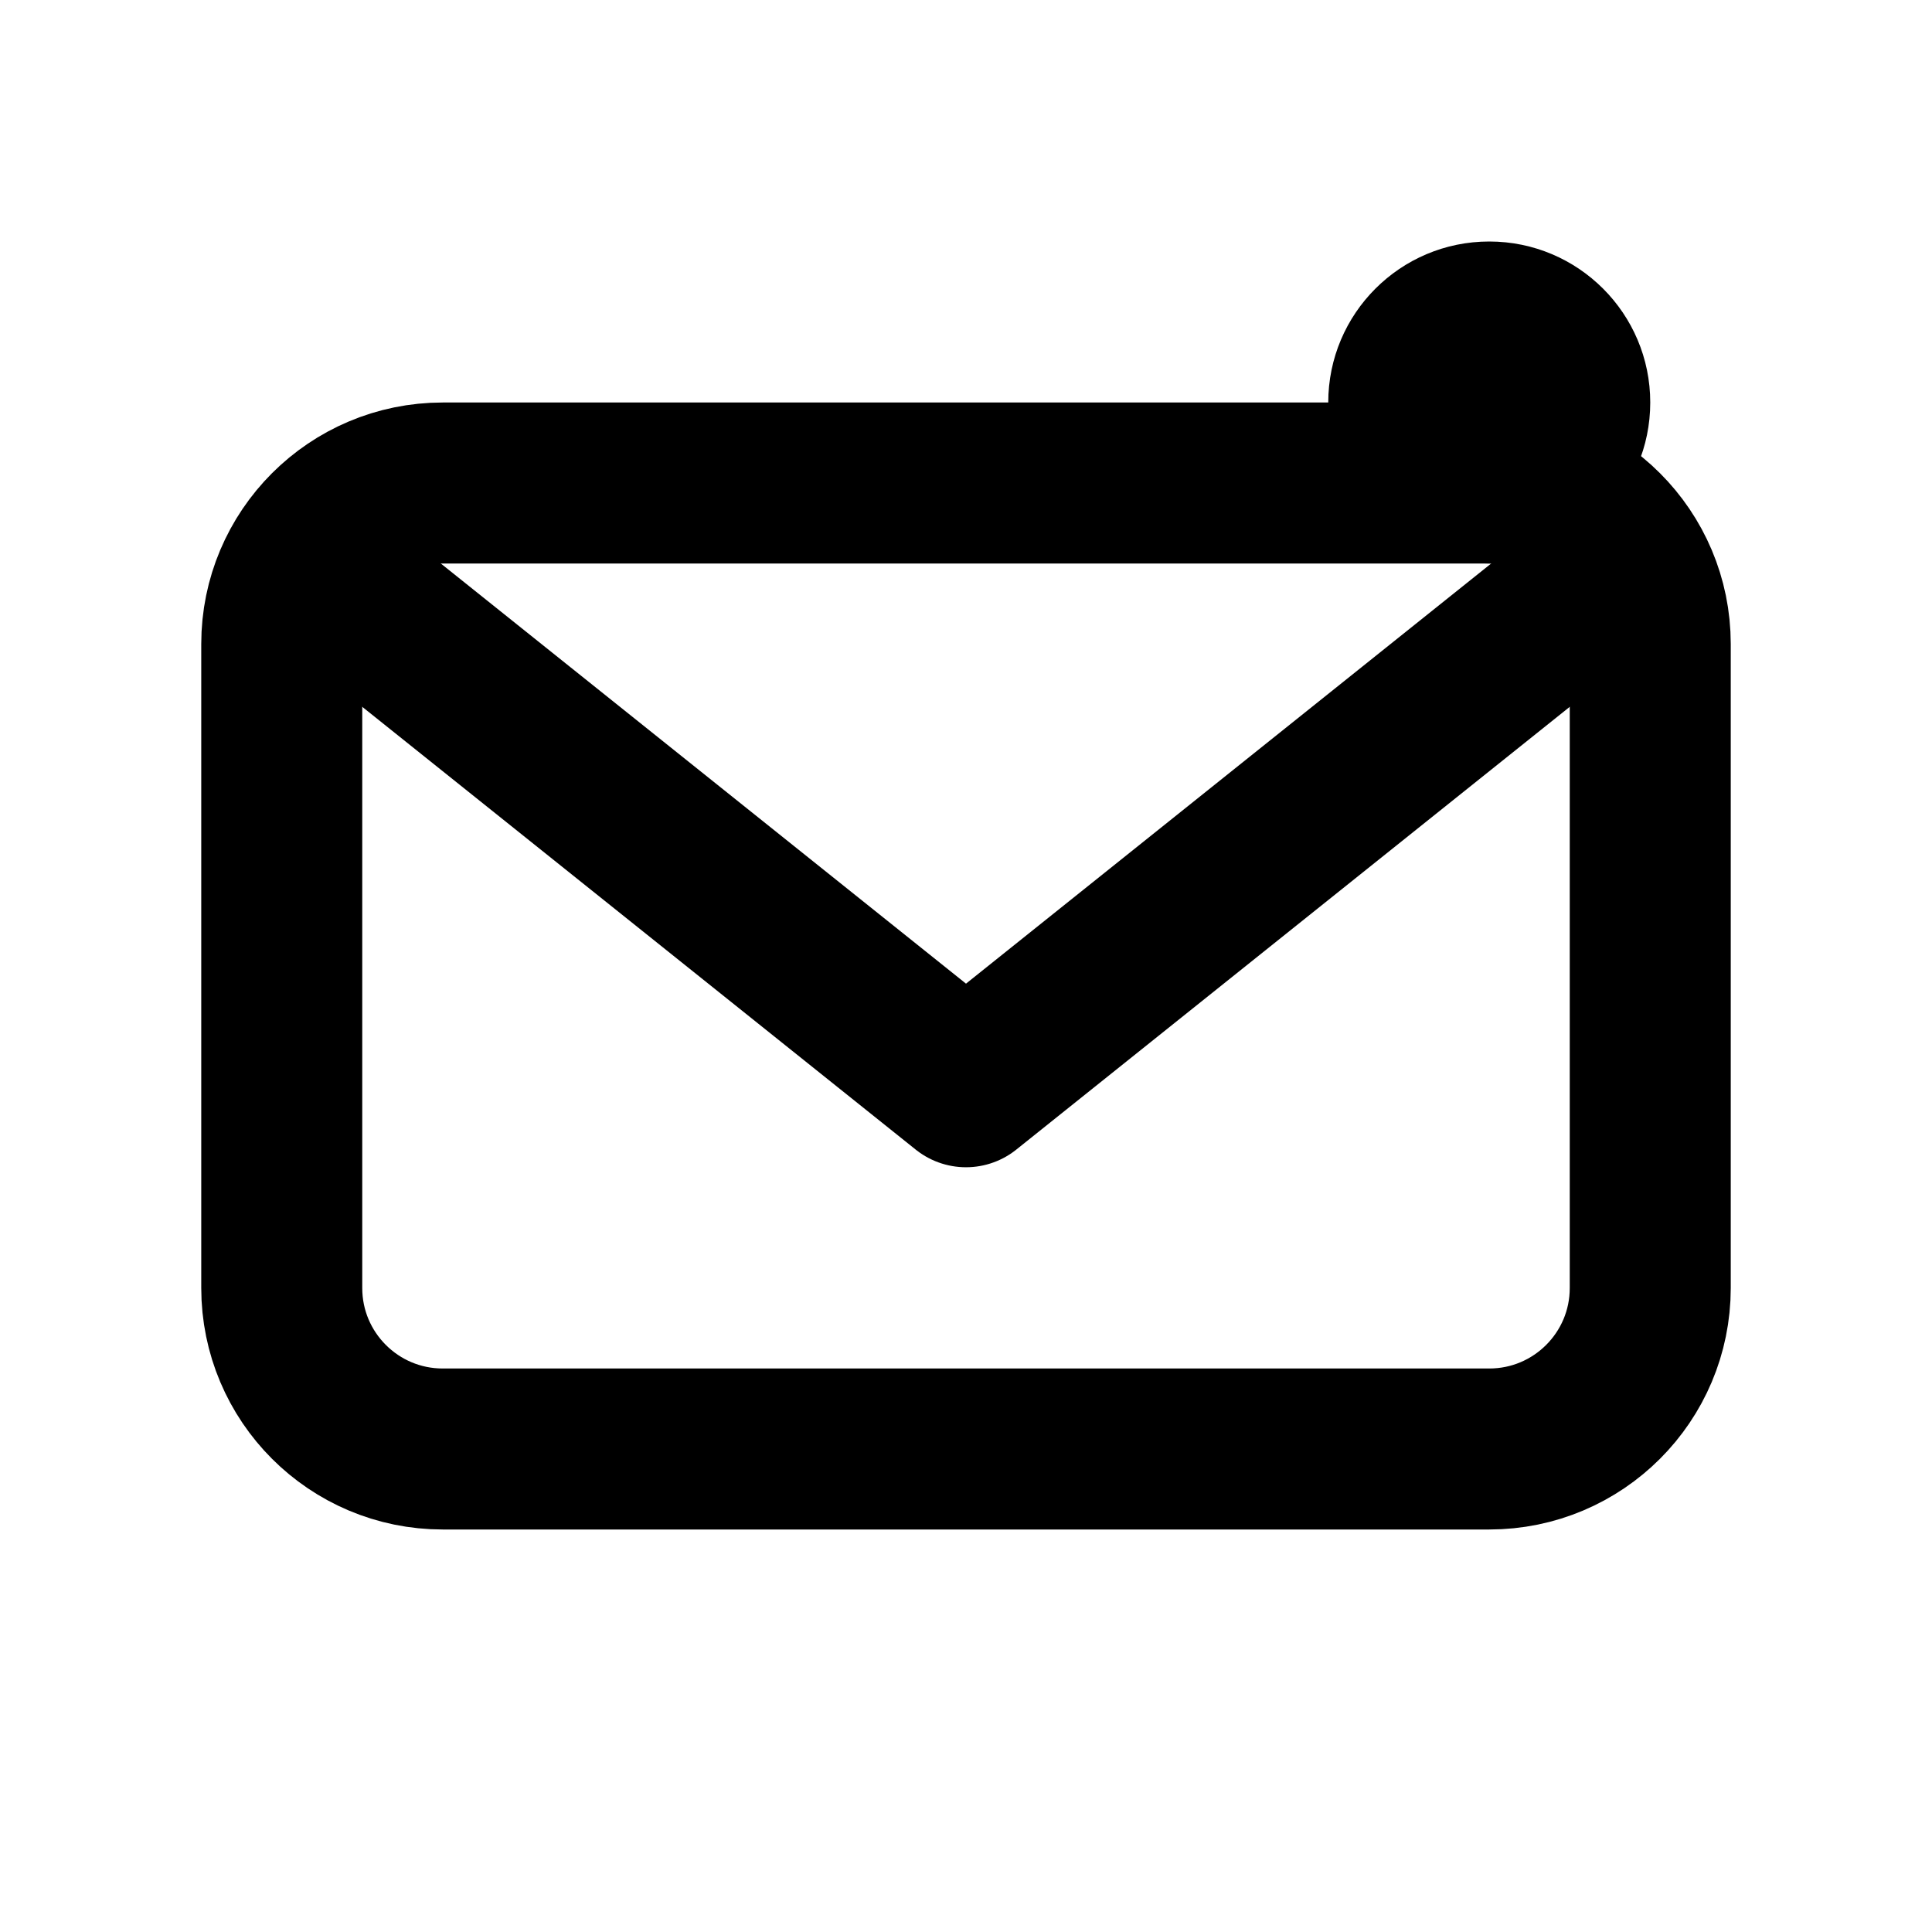
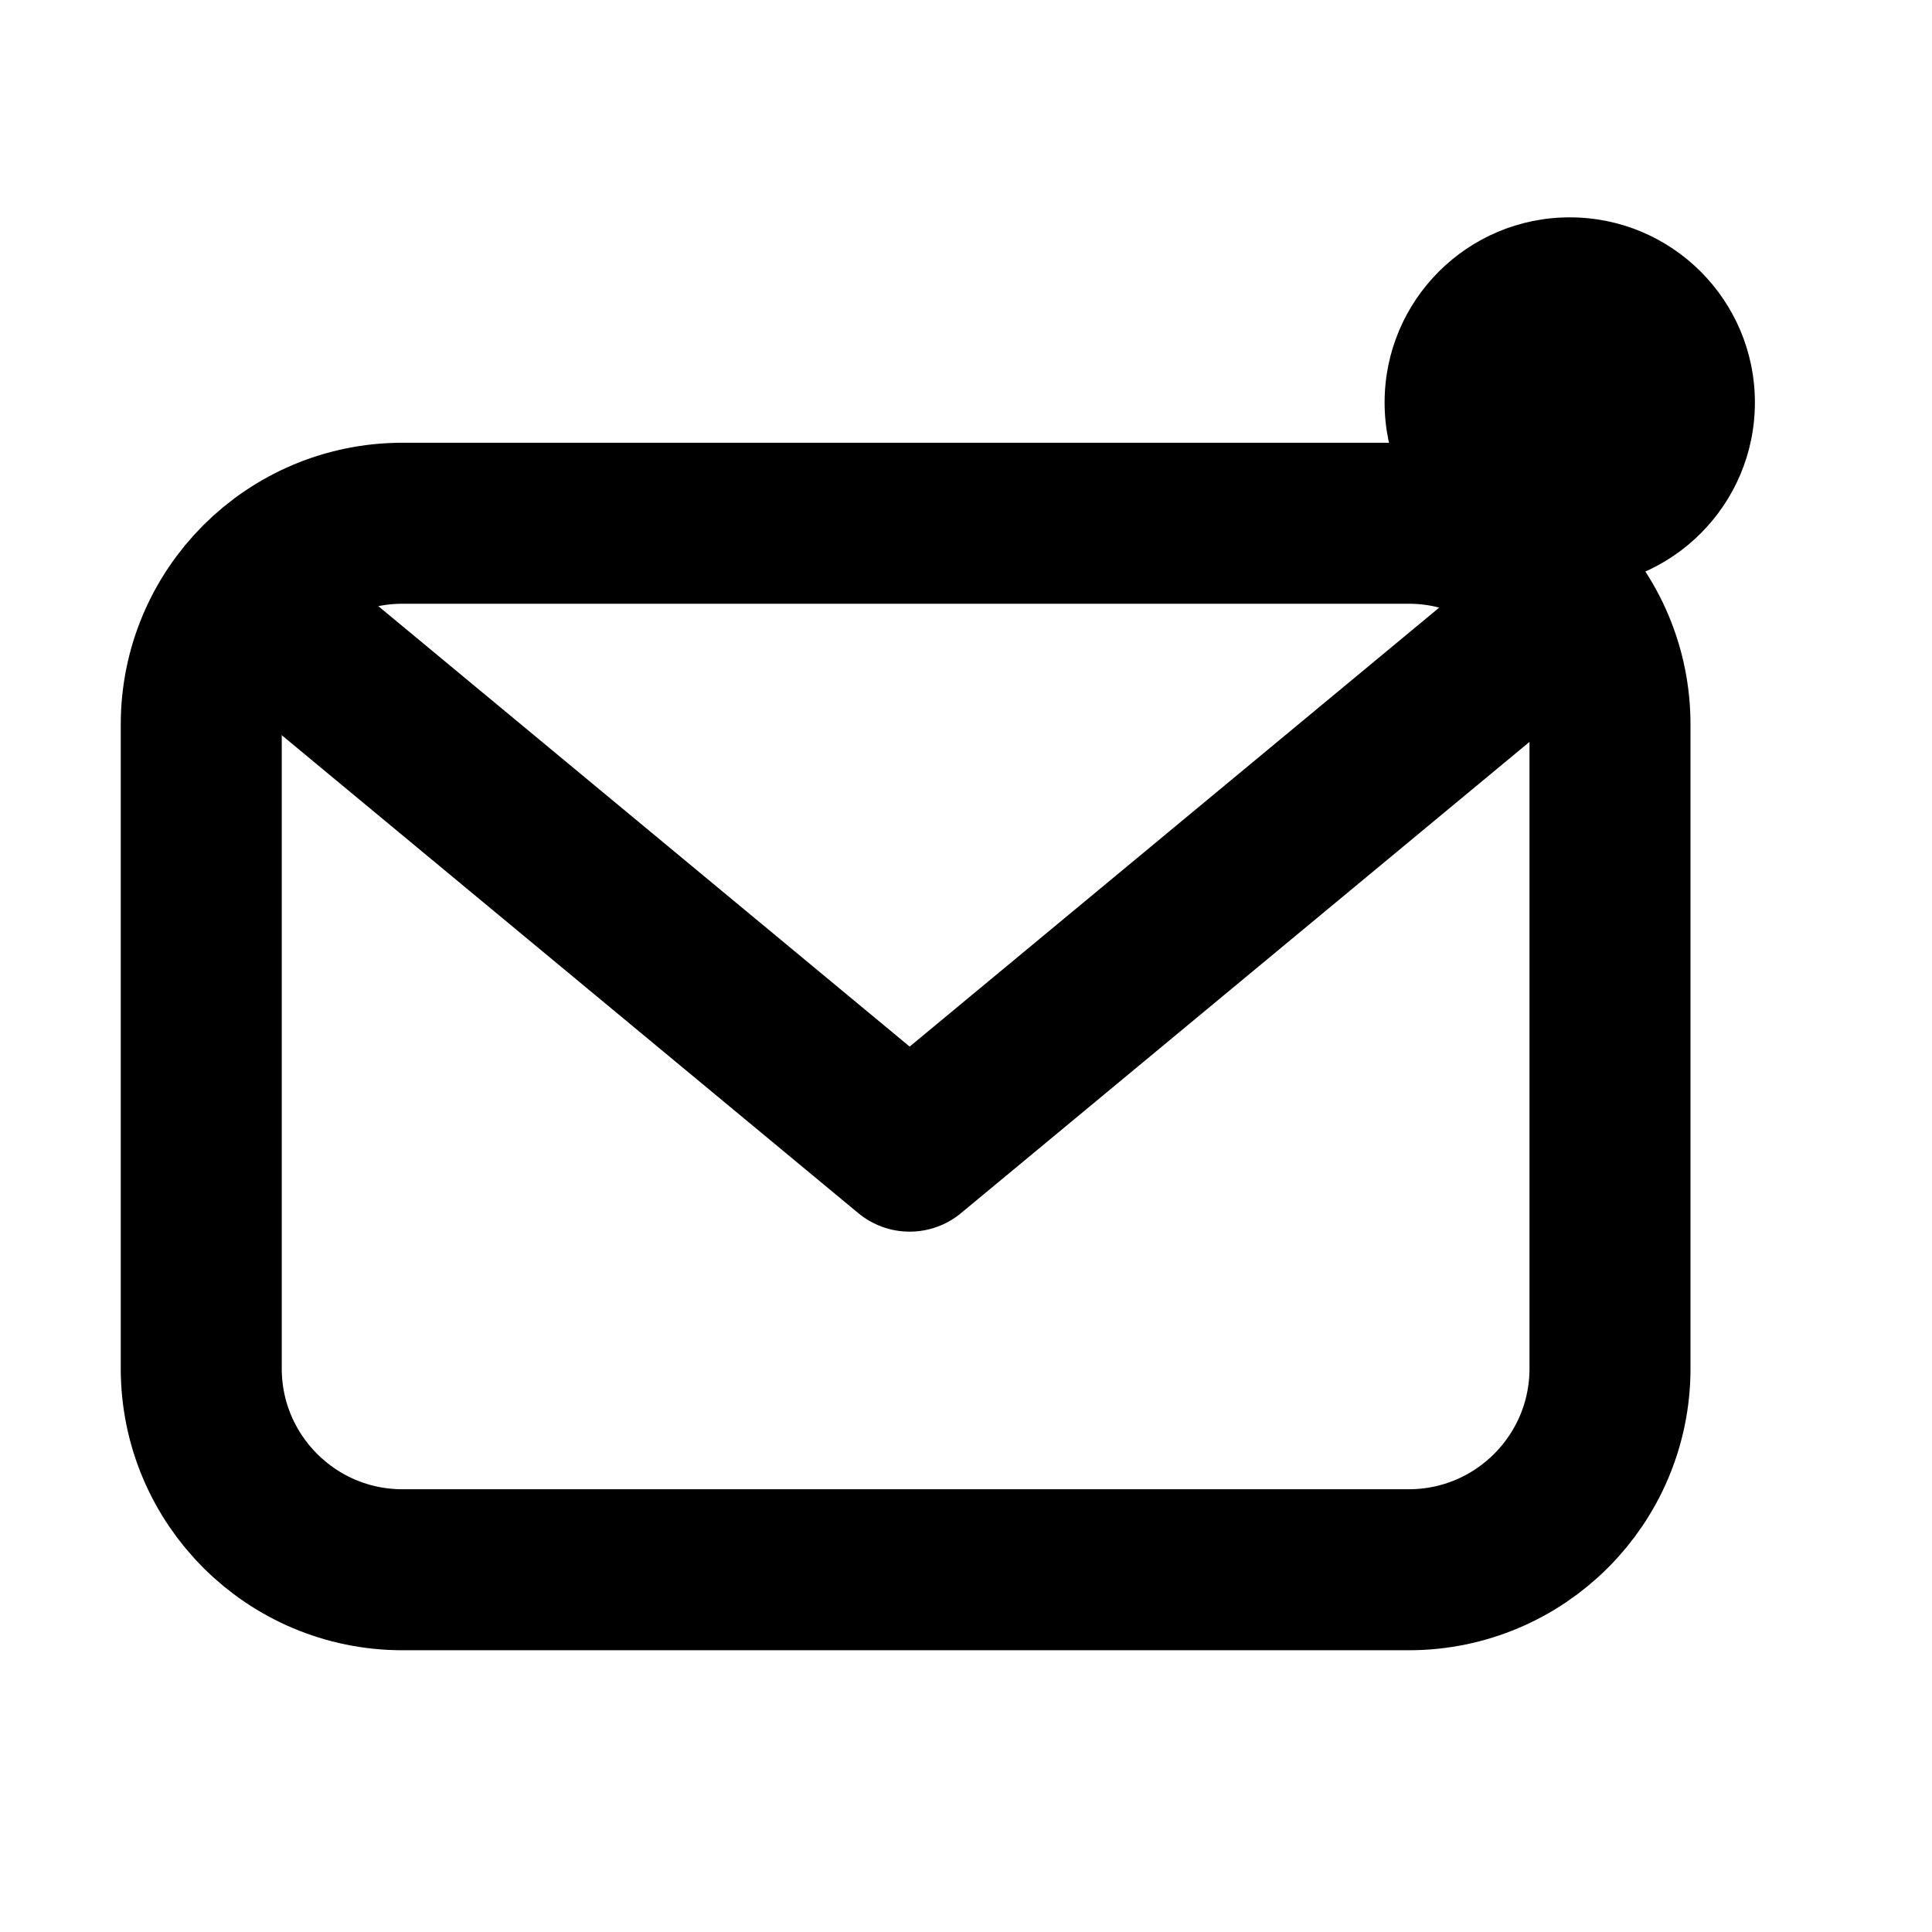
<svg xmlns="http://www.w3.org/2000/svg" viewBox="0 0 24 24" fill="none">
  <g stroke="currentColor" stroke-width="2" stroke-linecap="round" stroke-linejoin="round">
-     <rect x="3.5" y="6" width="17" height="12" rx="2" />
-     <path d="m4.5 7.5 7.5 6 7.5-6" />
+     <rect x="2.5" y="6.5" width="17.5" height="13" rx="2.5" />
+     <path d="m3.7 8 7.6 6.3L18.9 8" />
  </g>
-   <circle cx="18.5" cy="5" r="2" fill="currentColor" />
+   <circle cx="19.5" cy="5" r="2.3" fill="currentColor" />
</svg>
